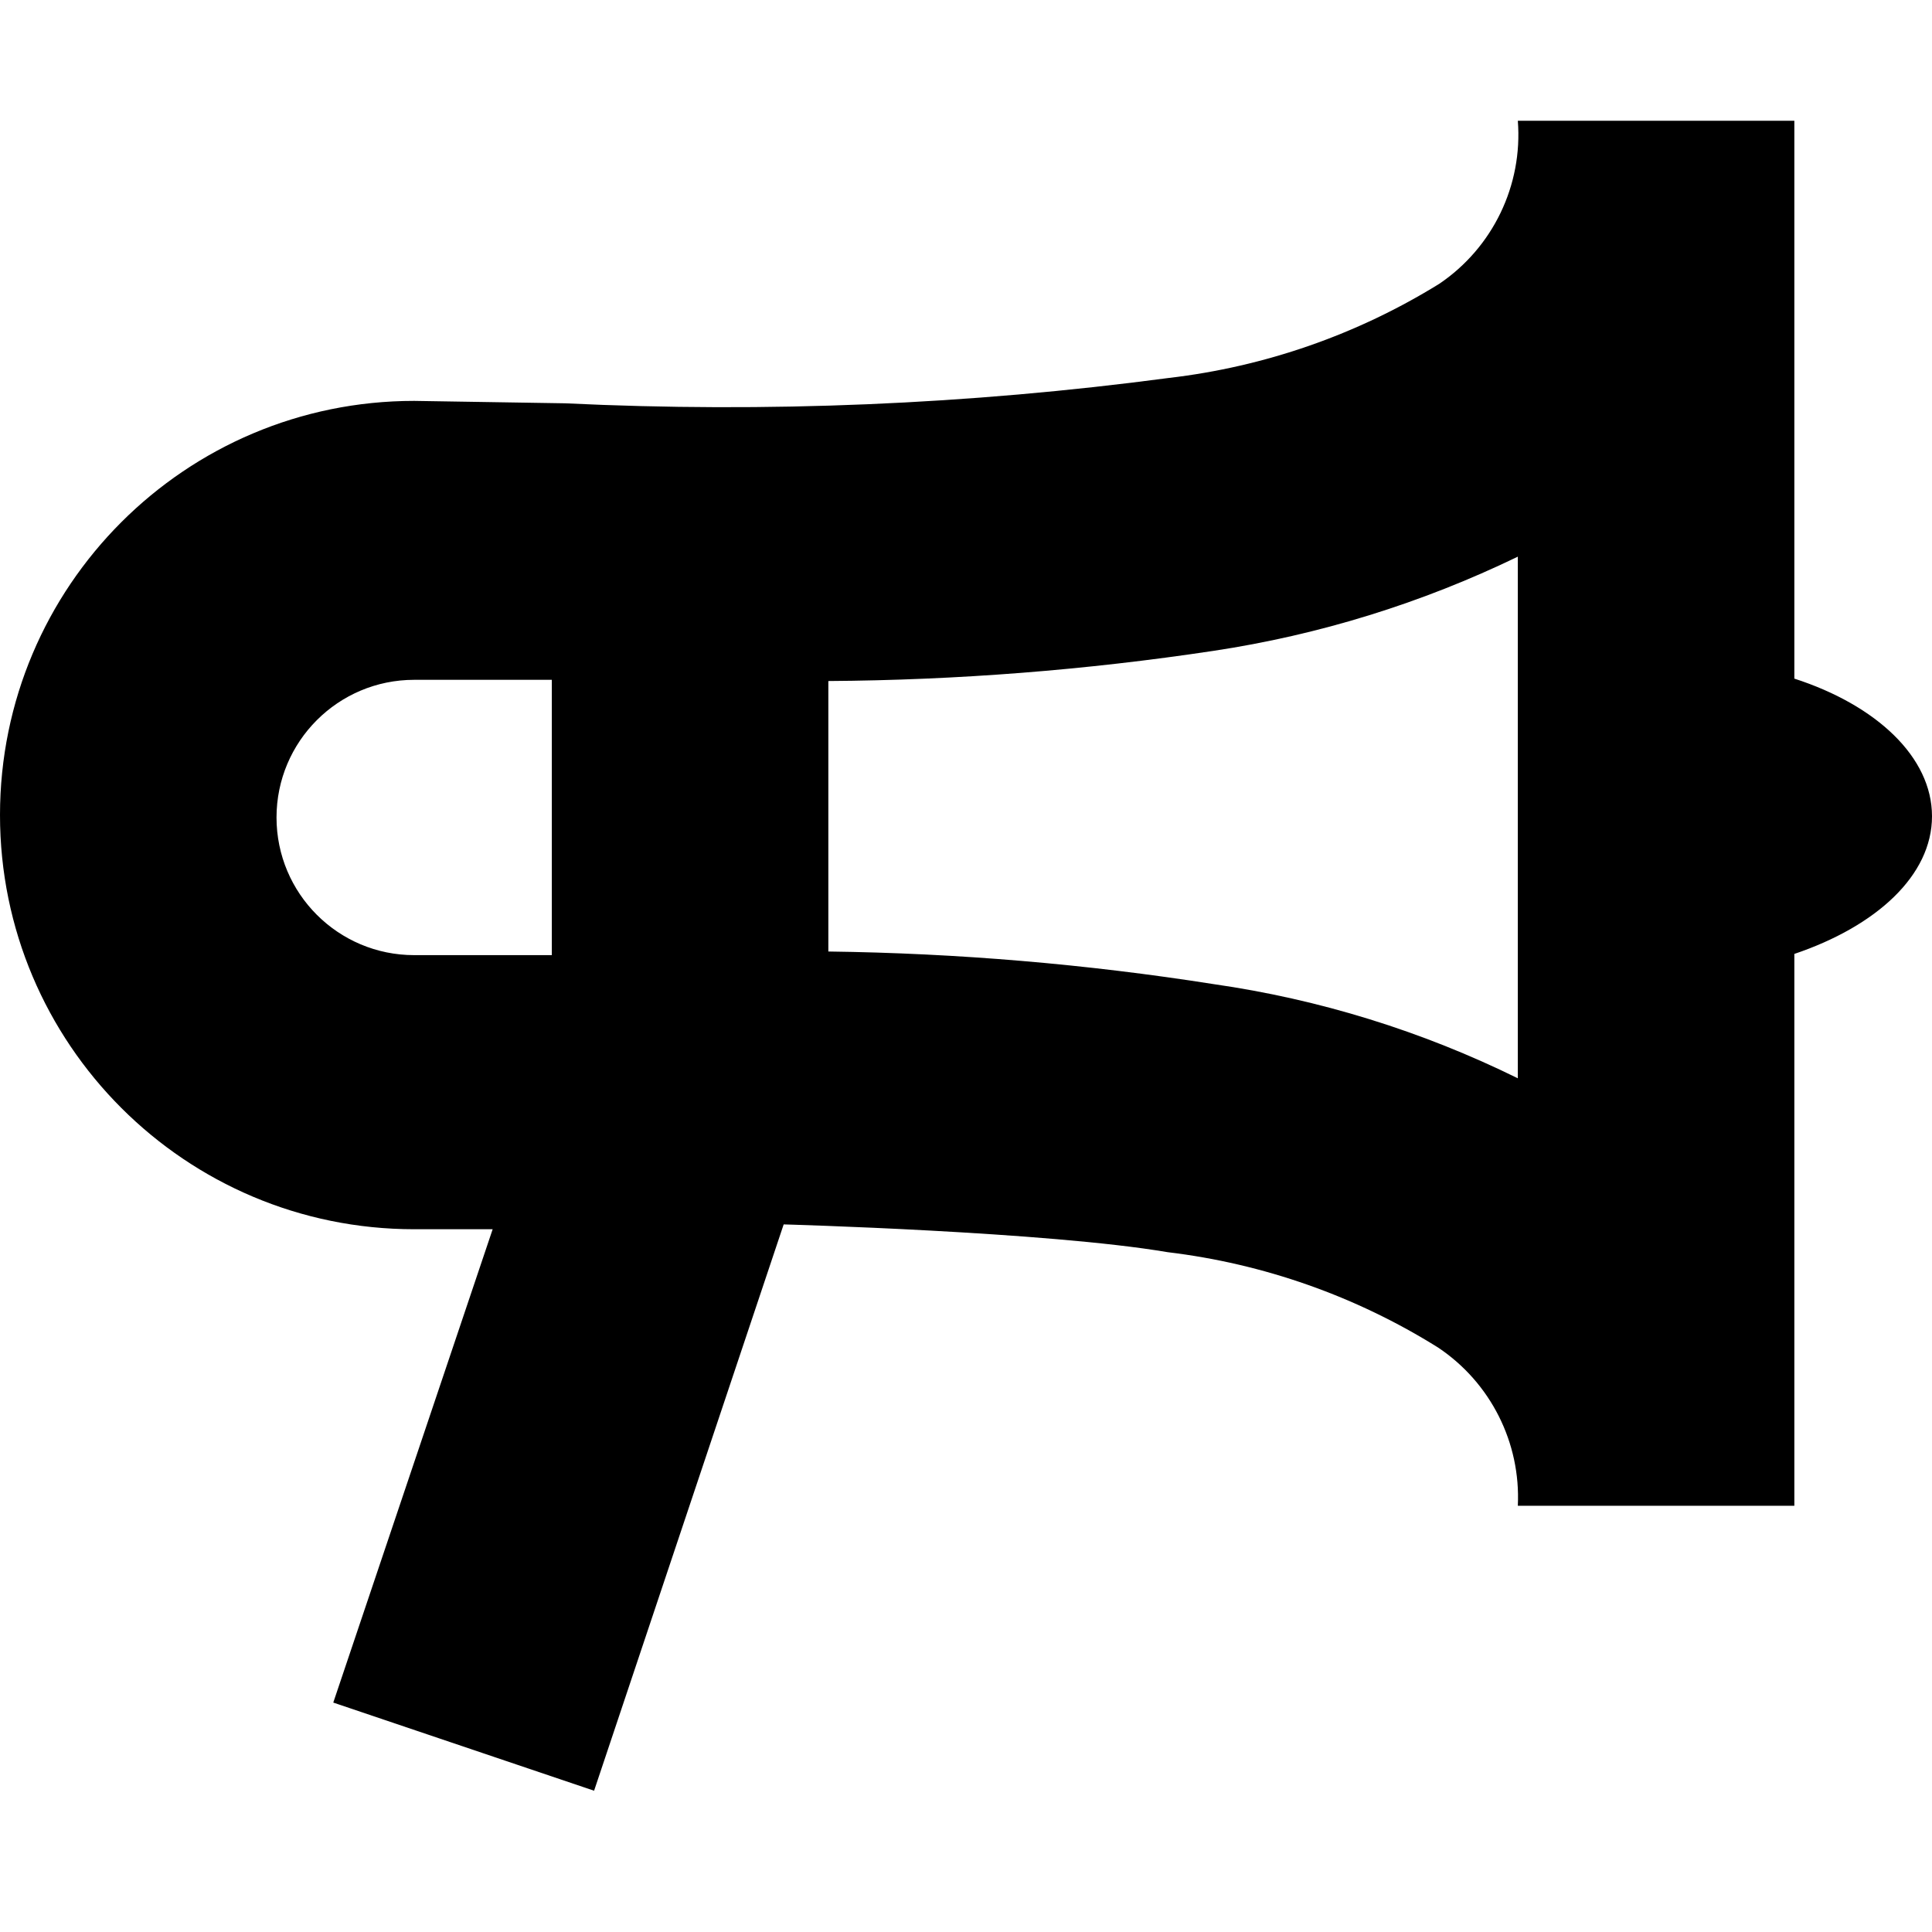
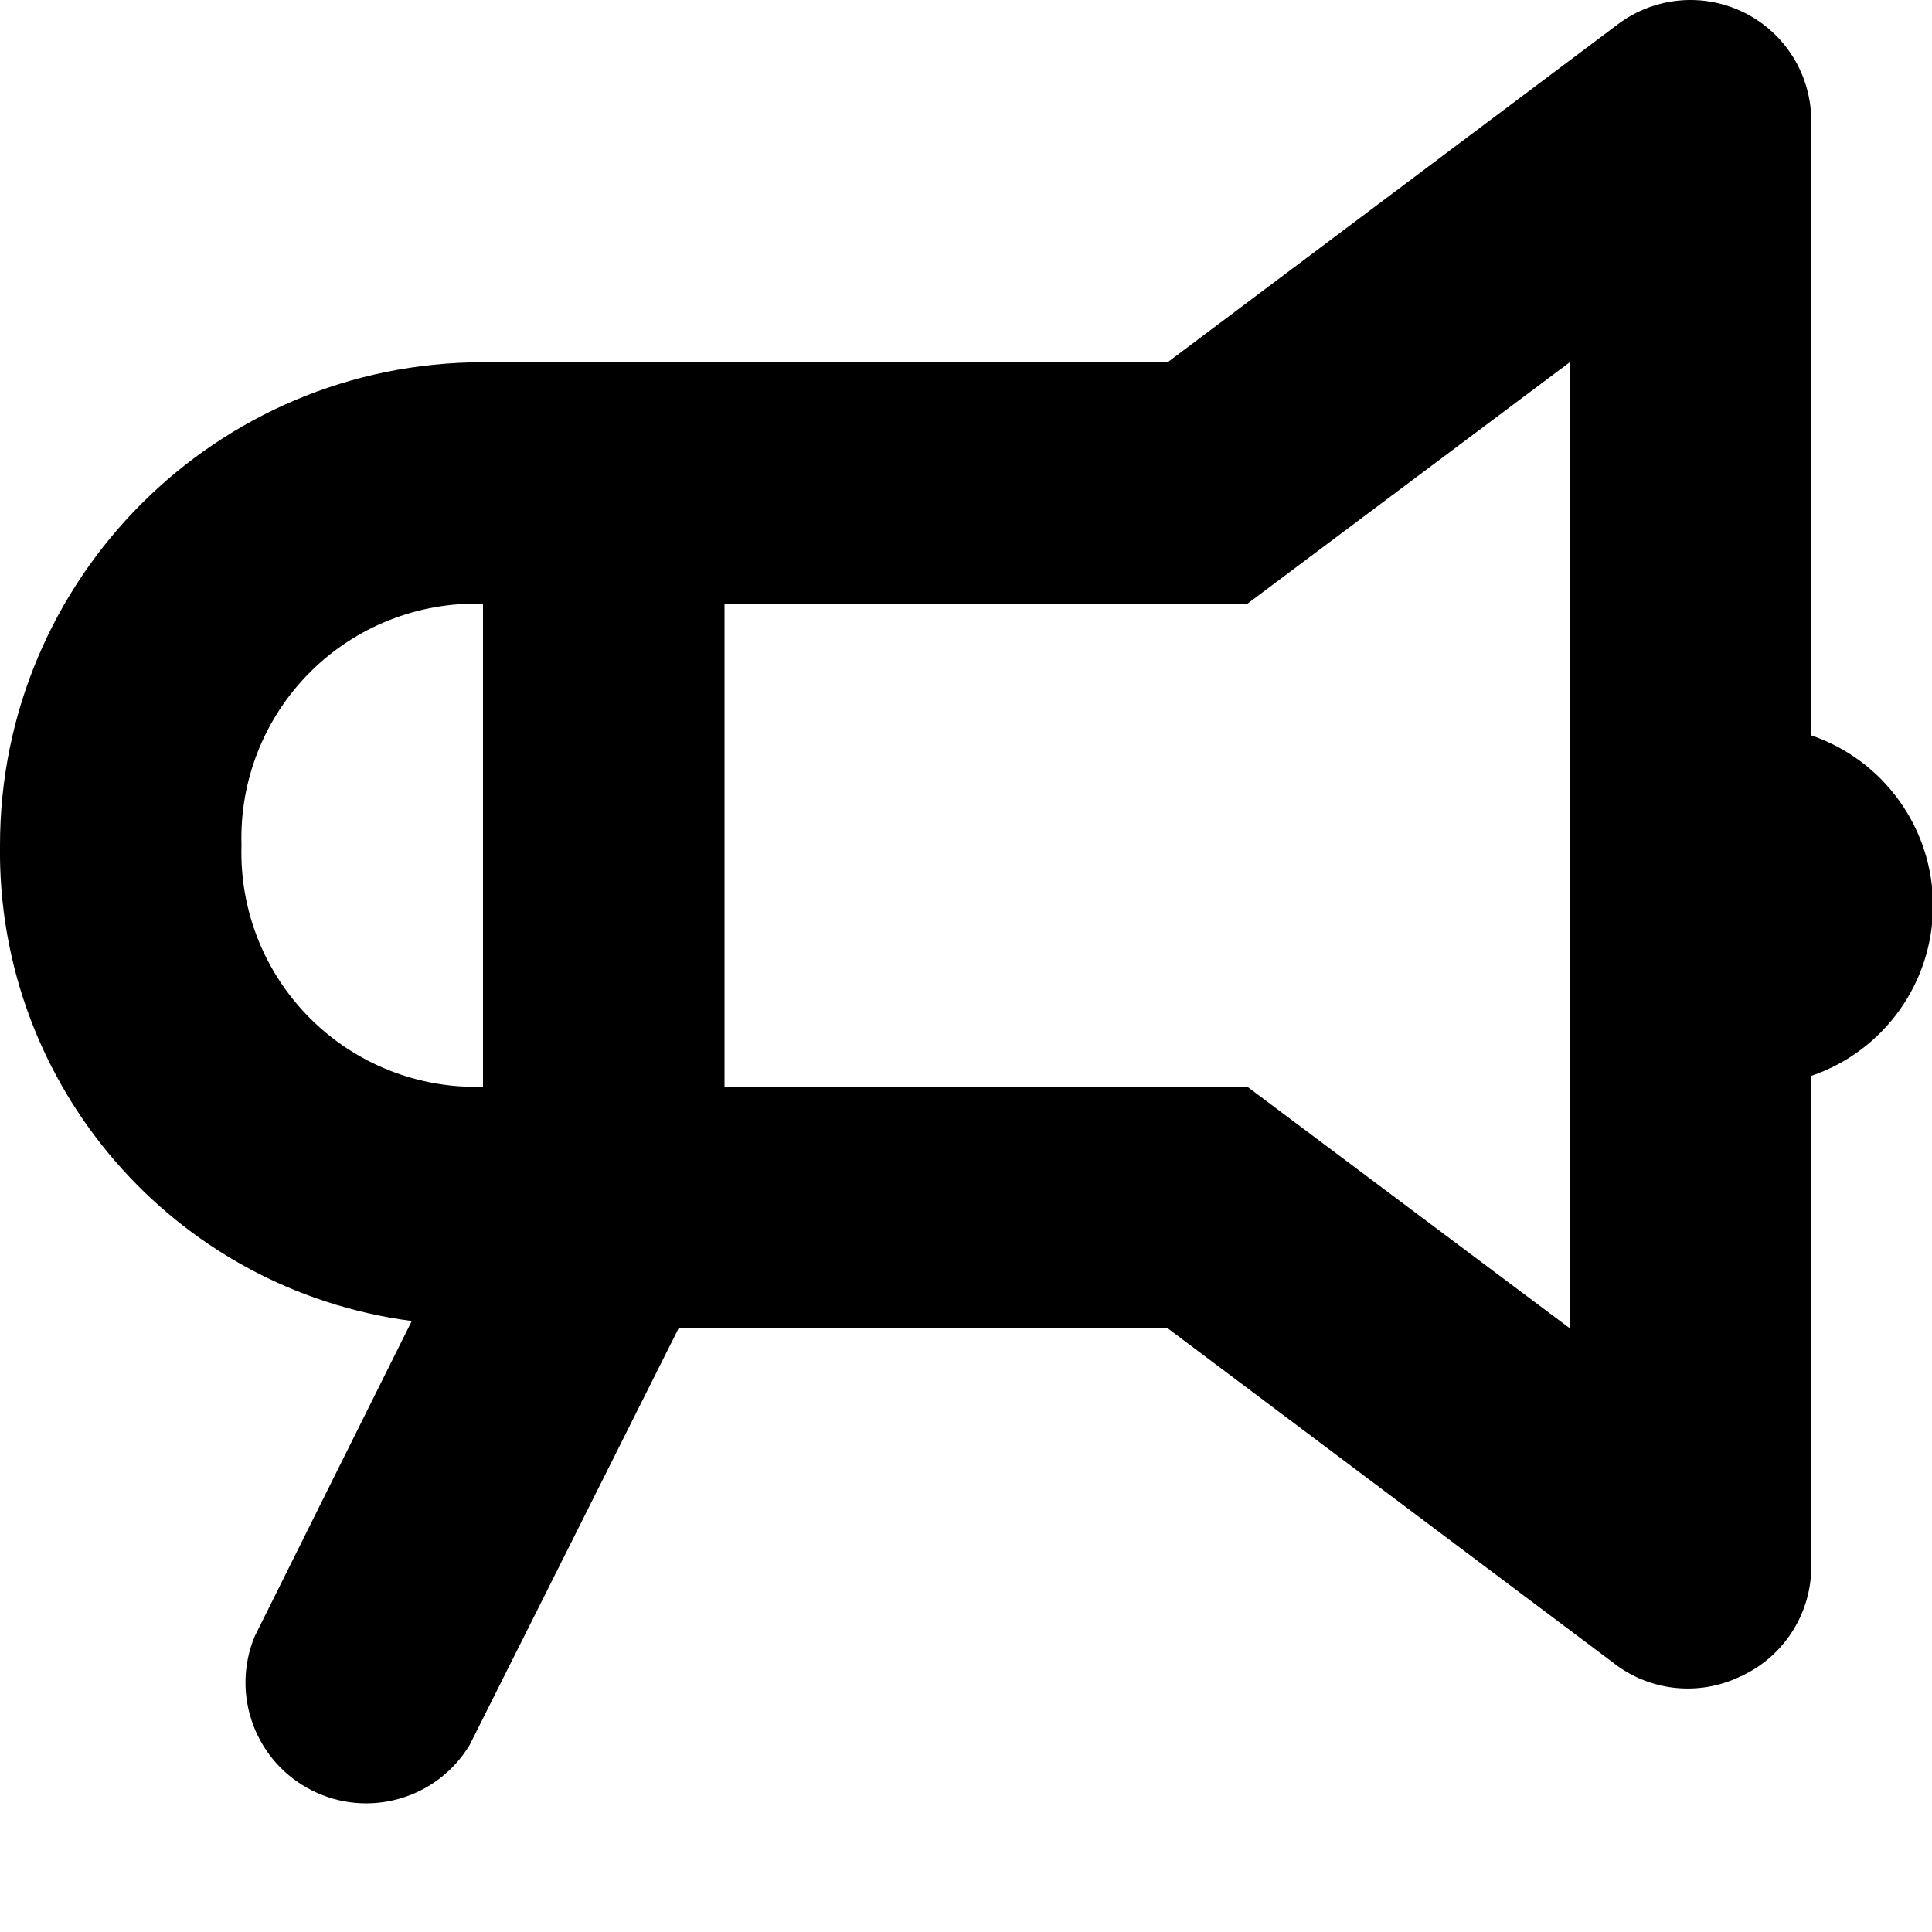
<svg xmlns="http://www.w3.org/2000/svg" width="16" height="16" viewBox="0 0 16 16">
  <g fill="currentColor">
-     <path d="M4.52,5.63H3.43a1.14,1.14,0,0,0,0,2.28H4.57V5.63Zm2.34,0V7.88a22.38,22.38,0,0,1,3.19.27,8.4,8.4,0,0,1,2.52.78V4.61a8.79,8.79,0,0,1-2.52.78A22.38,22.38,0,0,1,6.86,5.64ZM4.68,3.34h0a27.8,27.8,0,0,0,5-.21,5.46,5.46,0,0,0,2.24-.78A1.49,1.49,0,0,0,12.57,1h2.29V5.62c.68.22,1.14.65,1.14,1.14s-.46.91-1.14,1.14v4.57h0v0H12.57a1.49,1.49,0,0,0-.66-1.31,5.45,5.45,0,0,0-2.24-.79c-1-.17-3.18-.23-3.18-.23L4.92,14.83,2.76,14.1l1.32-3.92H3.43a3.43,3.43,0,0,1,0-6.86Z" />
+     <path d="M15,6.09V1A1,1,0,0,0,13.4.2L9.67,3H4A4,4,0,0,0,0,7a3.92,3.92,0,0,0,3.41,3.94l-1.3,2.61a1,1,0,0,0,1.78.9L5.62,11H9.67l3.73,2.8a1,1,0,0,0,1,.09A1,1,0,0,0,15,13V8.91a1.49,1.49,0,0,0,0-2.82ZM4,9A1.94,1.94,0,0,1,2,7,1.94,1.94,0,0,1,4,5Zm9,2L10.33,9H6V5h4.33L13,3Z" />
  </g>
</svg>
